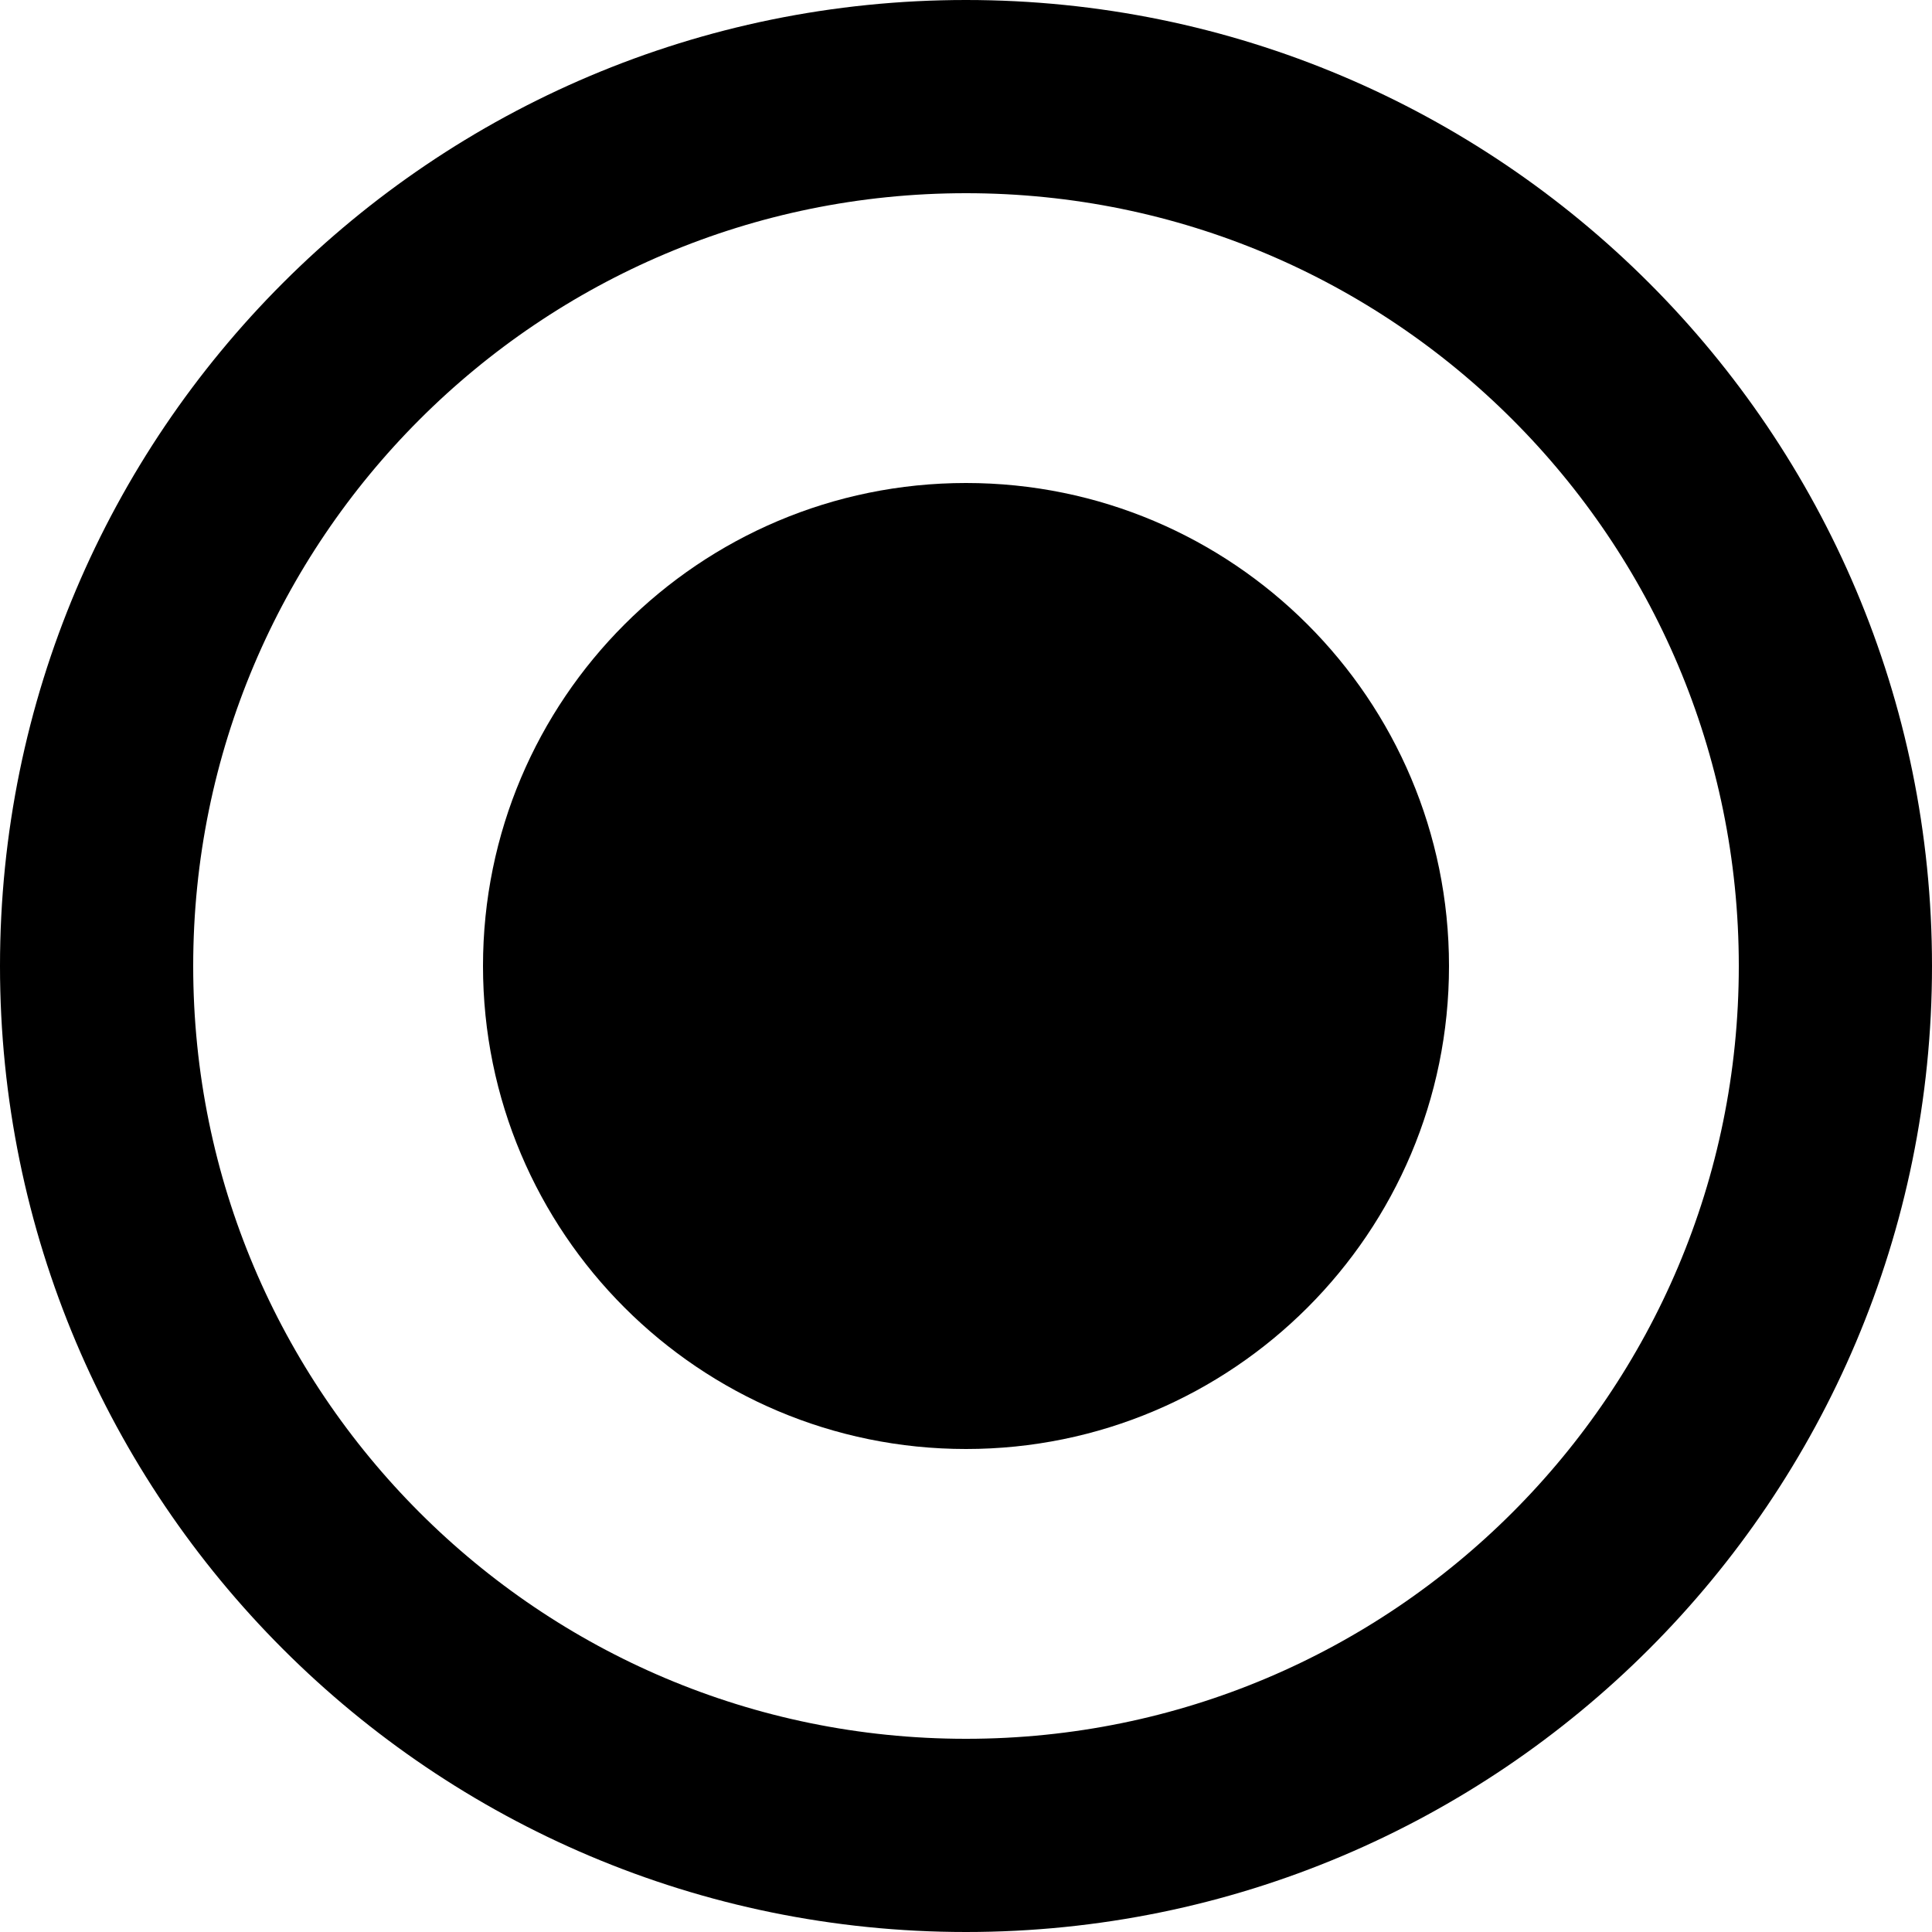
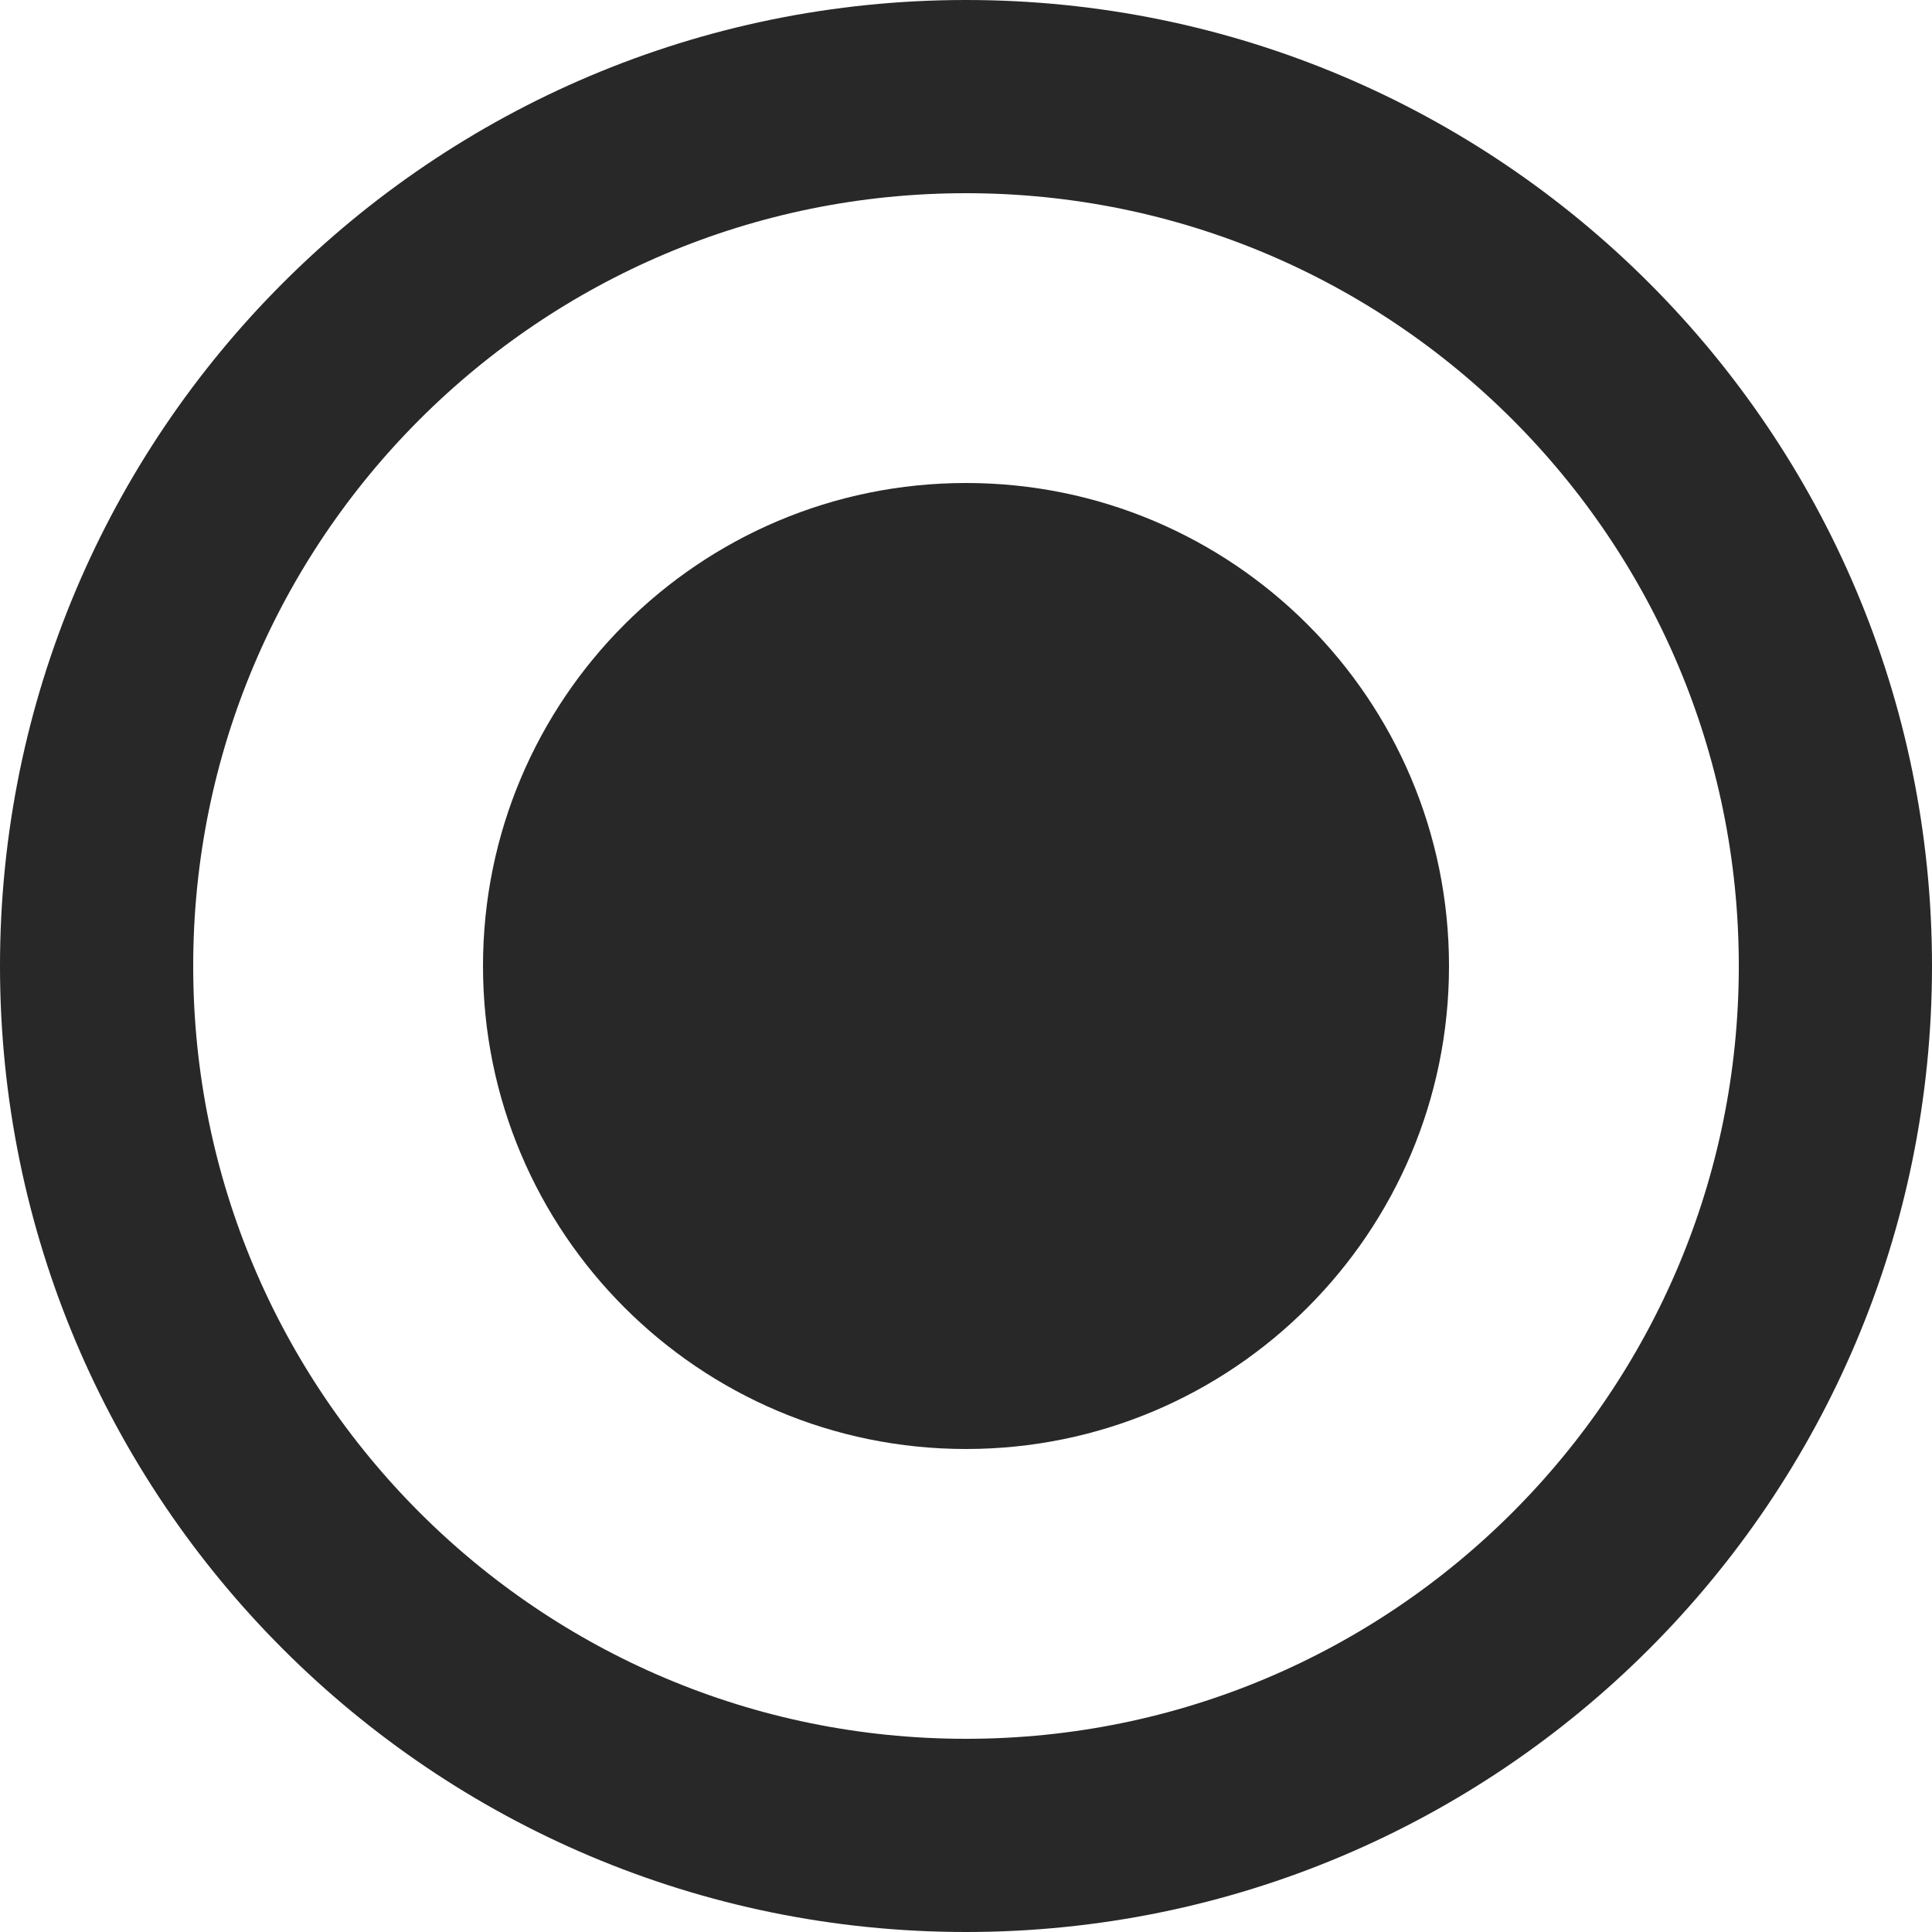
- <svg xmlns="http://www.w3.org/2000/svg" viewBox="0 0 20 20" fill="black" stroke="black">
+ <svg xmlns="http://www.w3.org/2000/svg" viewBox="0 0 20 20" fill="#282828" stroke="#282828">
  <circle cx="10" cy="10" r="9" stroke-width="2" fill="none" />
  <circle cx="10" cy="10" r="5" stroke="none" />
</svg>
